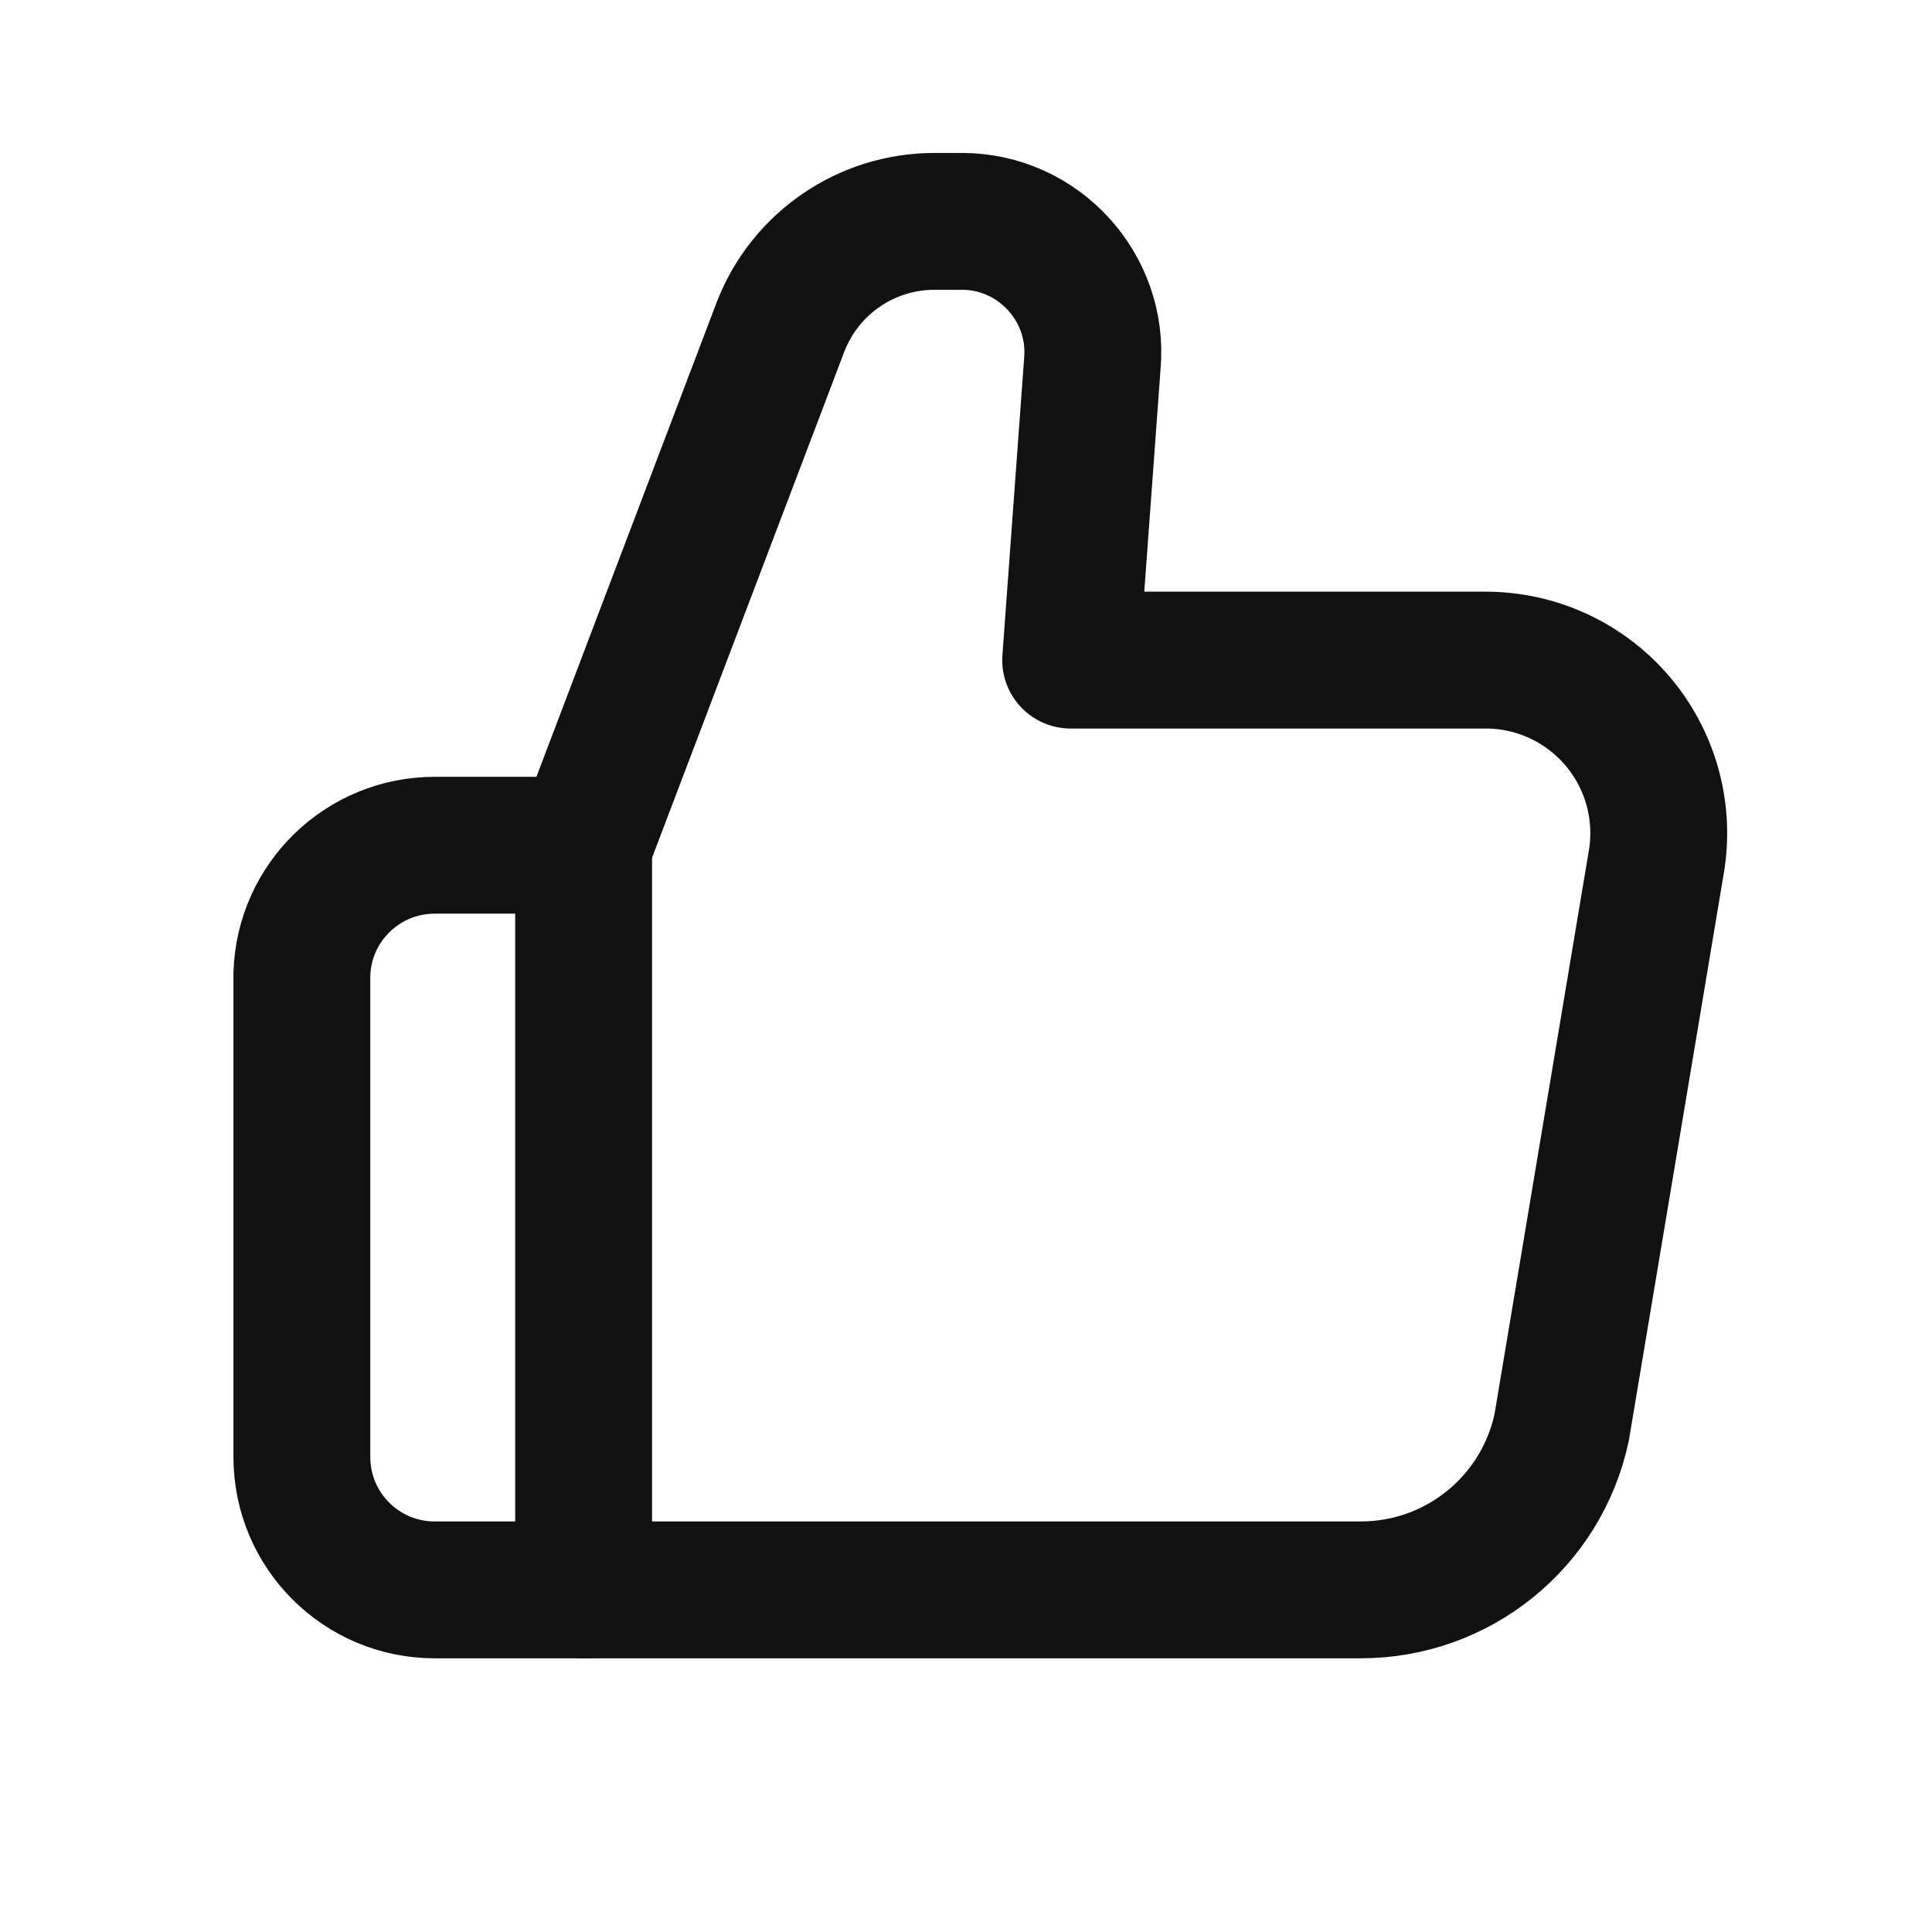
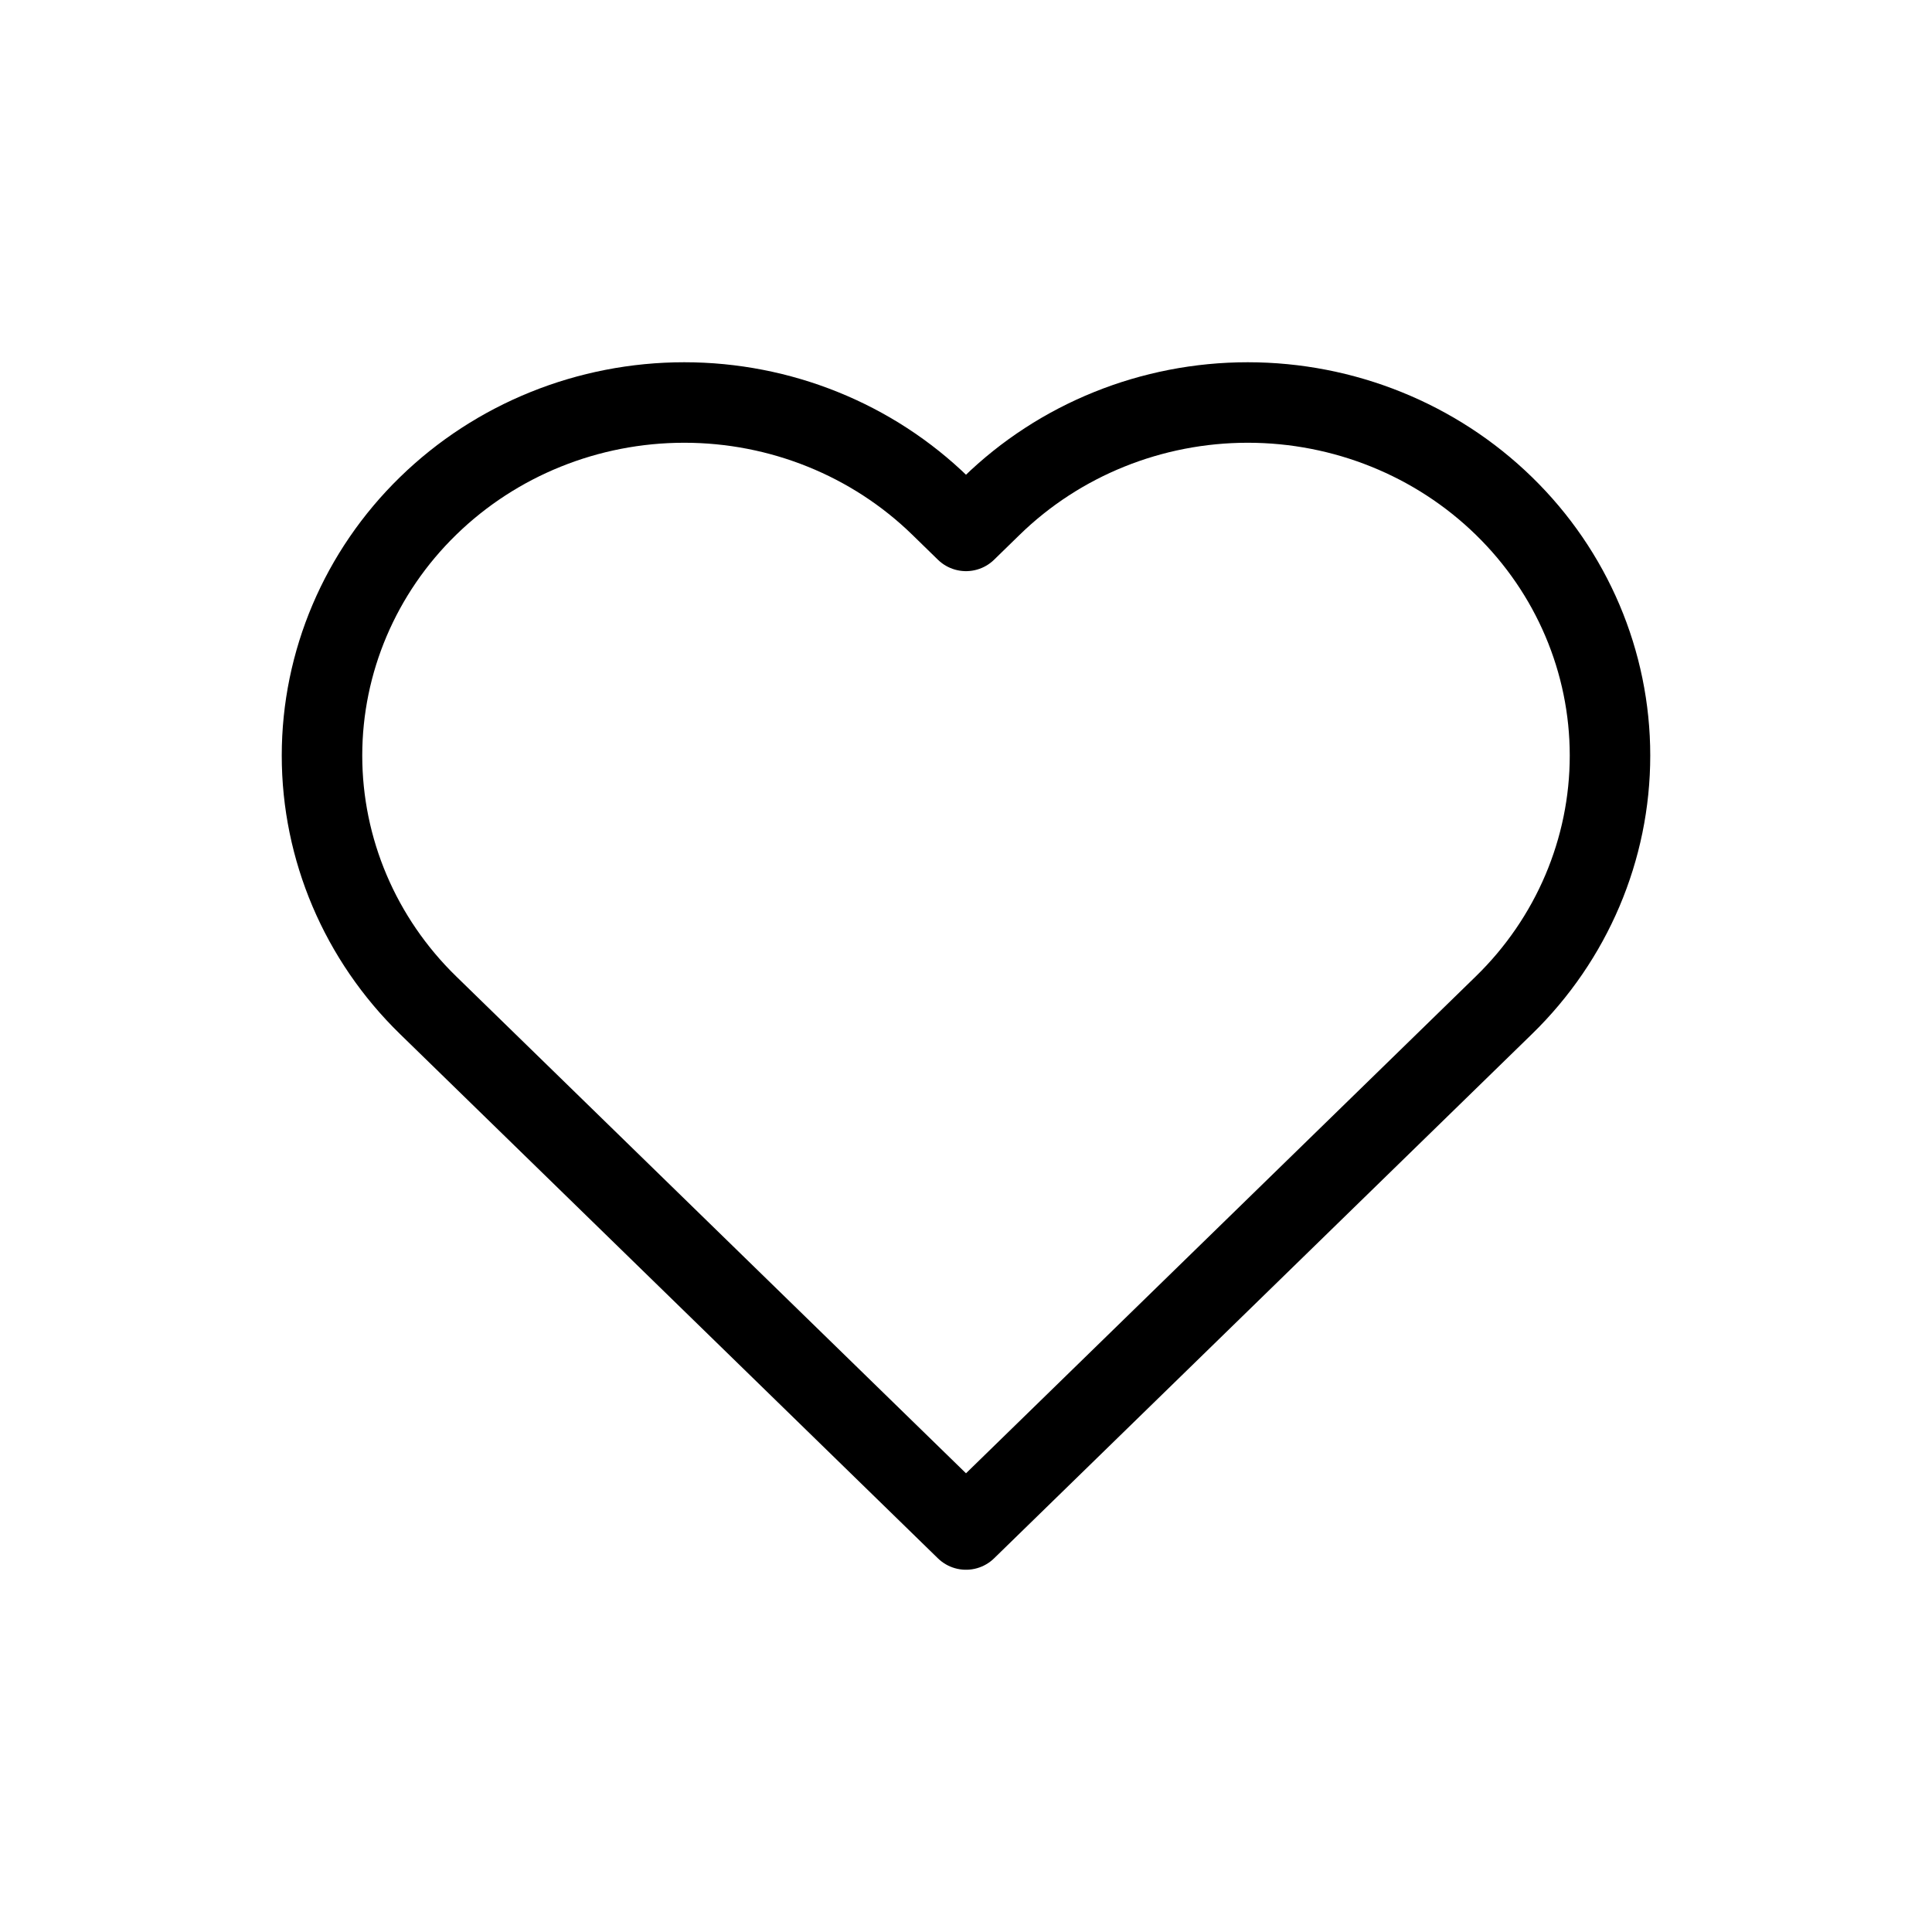
<svg xmlns="http://www.w3.org/2000/svg" width="24" height="24" viewBox="0 0 24 24" fill="none">
-   <path d="M7.25 10.5v9.25H5.4A1.65 1.65 0 0 1 3.75 18.1v-6a1.65 1.65 0 0 1 1.65-1.6h1.85Z" stroke="#111111" stroke-width="1.7" stroke-linejoin="round" />
-   <path d="M7.25 10.5 9.7 4.05A2.05 2.05 0 0 1 11.6 2.75h.35c.95 0 1.7.82 1.62 1.76L13.3 8.2h5.15a2.15 2.15 0 0 1 2.13 2.48l-1.18 7.05A2.55 2.55 0 0 1 16.9 19.75H7.25" stroke="#111111" stroke-width="1.7" stroke-linecap="round" stroke-linejoin="round" />
+   <path d="M12 19L5.318 12.487C4.474 11.665 4 10.549 4 9.386C4 8.223 4.474 7.107 5.318 6.285C6.162 5.462 7.306 5 8.5 5C9.693 5 10.838 5.462 11.682 6.285L12 6.595L12.318 6.285C13.162 5.462 14.307 5 15.5 5C16.694 5 17.838 5.462 18.682 6.285C19.526 7.107 20 8.223 20 9.386C20 10.549 19.526 11.665 18.682 12.487L12 19Z" stroke="black" stroke-linecap="round" stroke-linejoin="round" />
</svg>
